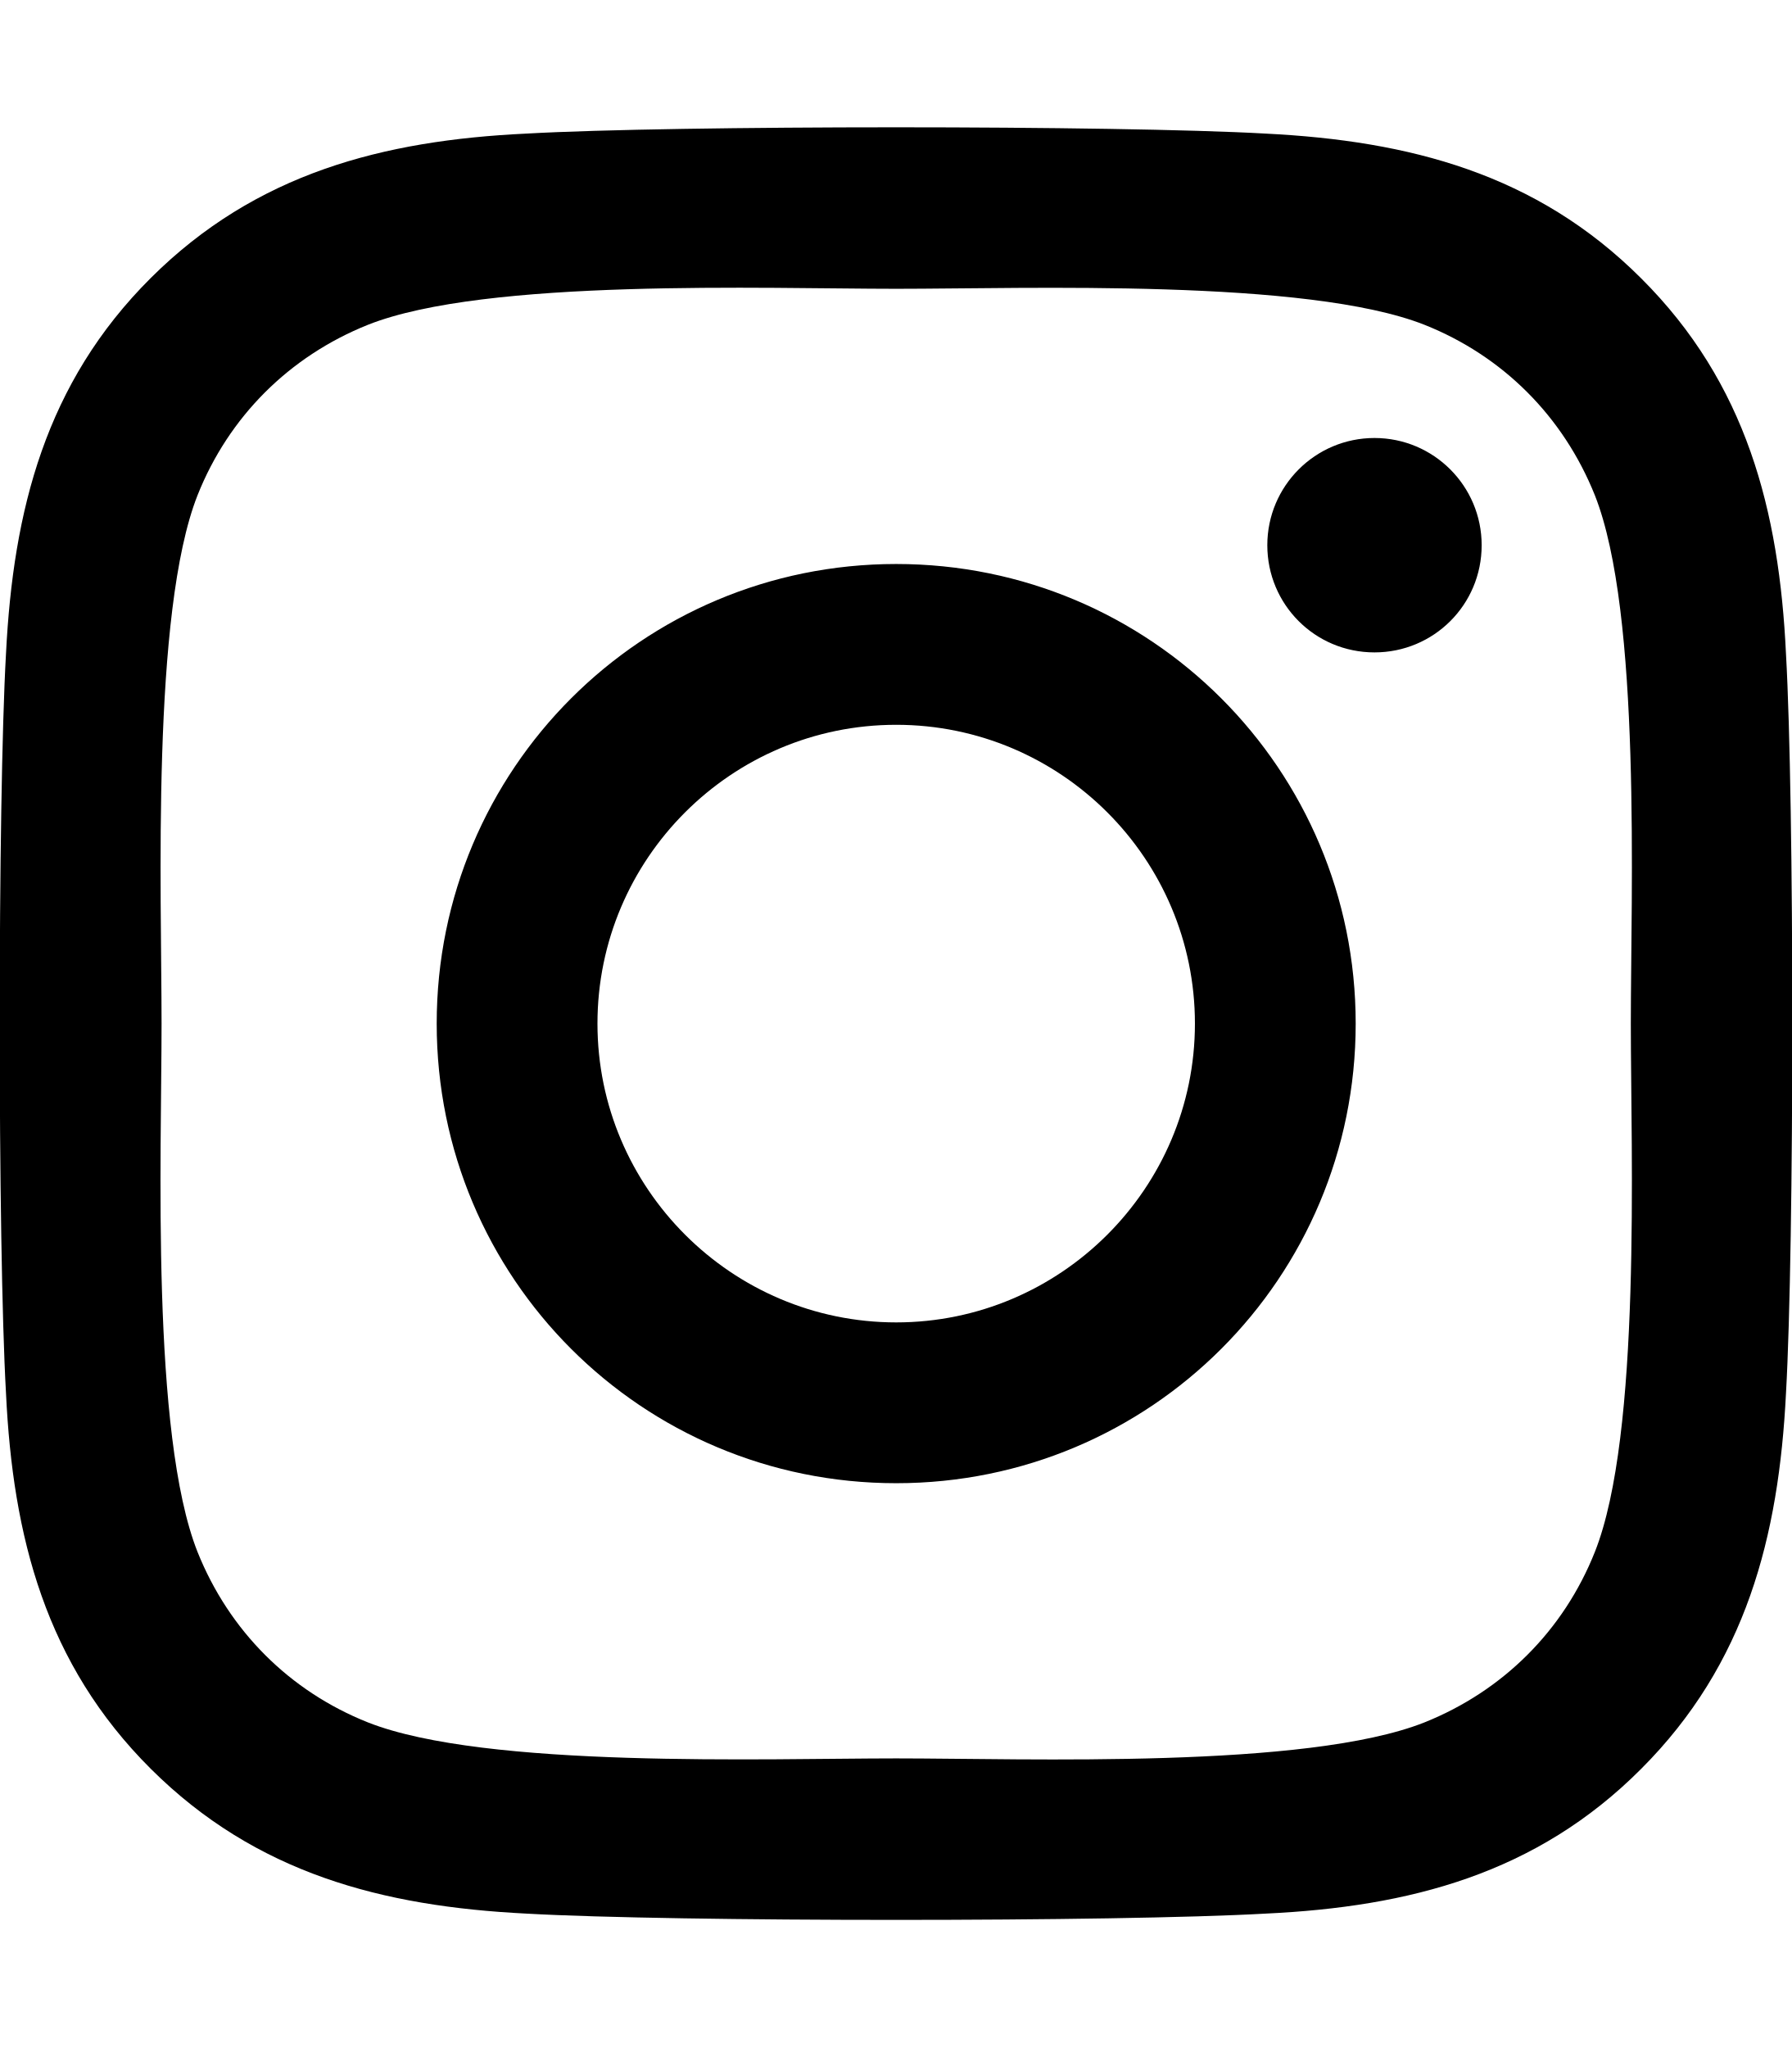
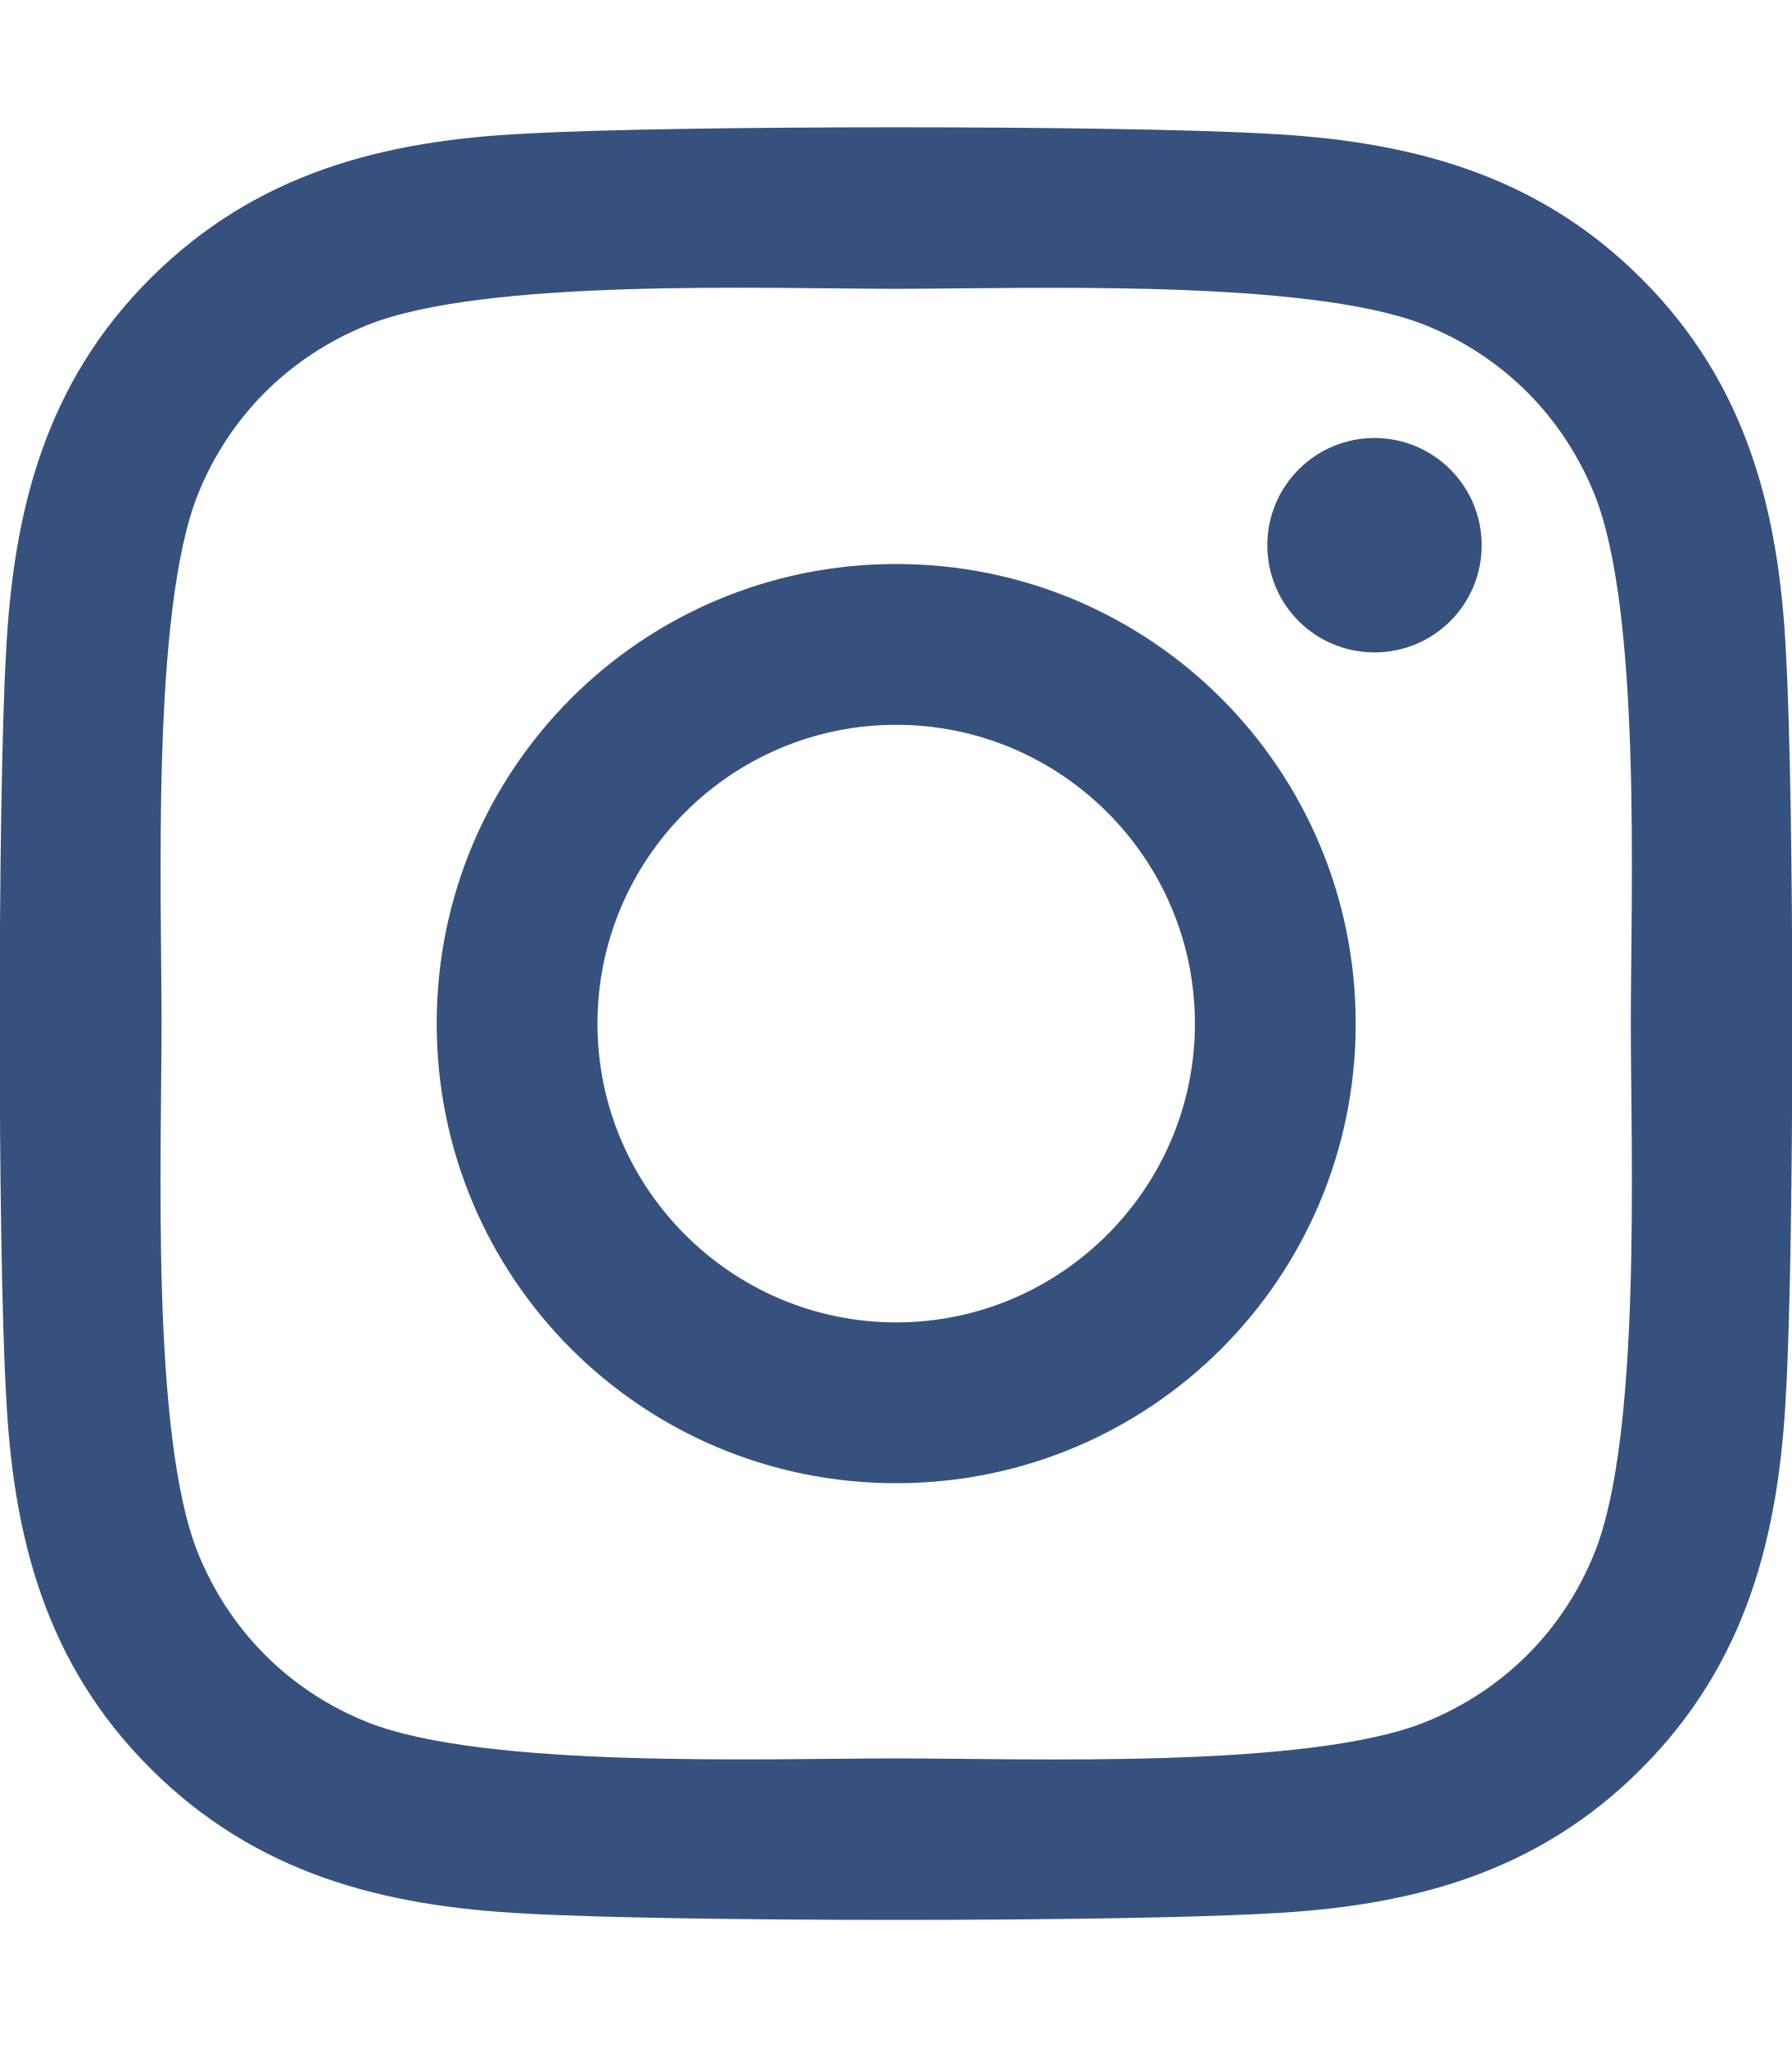
- <svg xmlns="http://www.w3.org/2000/svg" viewBox="0 0 448 512">
+ <svg xmlns="http://www.w3.org/2000/svg" fill="#37517e" viewBox="0 0 448 512">
  <path d="M224.1 141c-63.6 0-114.9 51.3-114.9 114.9s51.3 114.9 114.9 114.9S339 319.5 339 255.9 287.7 141 224.1 141zm0 189.6c-41.1 0-74.7-33.5-74.7-74.7s33.5-74.7 74.7-74.7 74.7 33.5 74.7 74.7-33.6 74.7-74.7 74.7zm146.4-194.3c0 14.9-12 26.8-26.8 26.8-14.9 0-26.8-12-26.8-26.8s12-26.8 26.8-26.8 26.8 12 26.8 26.8zm76.1 27.2c-1.7-35.9-9.9-67.7-36.2-93.9-26.2-26.2-58-34.4-93.9-36.2-37-2.1-147.9-2.1-184.9 0-35.8 1.7-67.6 9.9-93.9 36.1s-34.4 58-36.2 93.9c-2.1 37-2.1 147.9 0 184.9 1.7 35.9 9.9 67.7 36.2 93.9s58 34.4 93.9 36.2c37 2.1 147.9 2.1 184.9 0 35.9-1.7 67.7-9.9 93.9-36.2 26.2-26.2 34.4-58 36.2-93.9 2.1-37 2.1-147.8 0-184.8zM398.8 388c-7.8 19.6-22.9 34.7-42.6 42.6-29.5 11.7-99.5 9-132.1 9s-102.7 2.6-132.1-9c-19.6-7.8-34.7-22.9-42.6-42.6-11.7-29.5-9-99.5-9-132.1s-2.6-102.7 9-132.1c7.8-19.6 22.9-34.7 42.6-42.6 29.5-11.7 99.5-9 132.1-9s102.7-2.6 132.1 9c19.6 7.8 34.7 22.9 42.6 42.6 11.7 29.5 9 99.5 9 132.1s2.7 102.7-9 132.1z" />
</svg>
